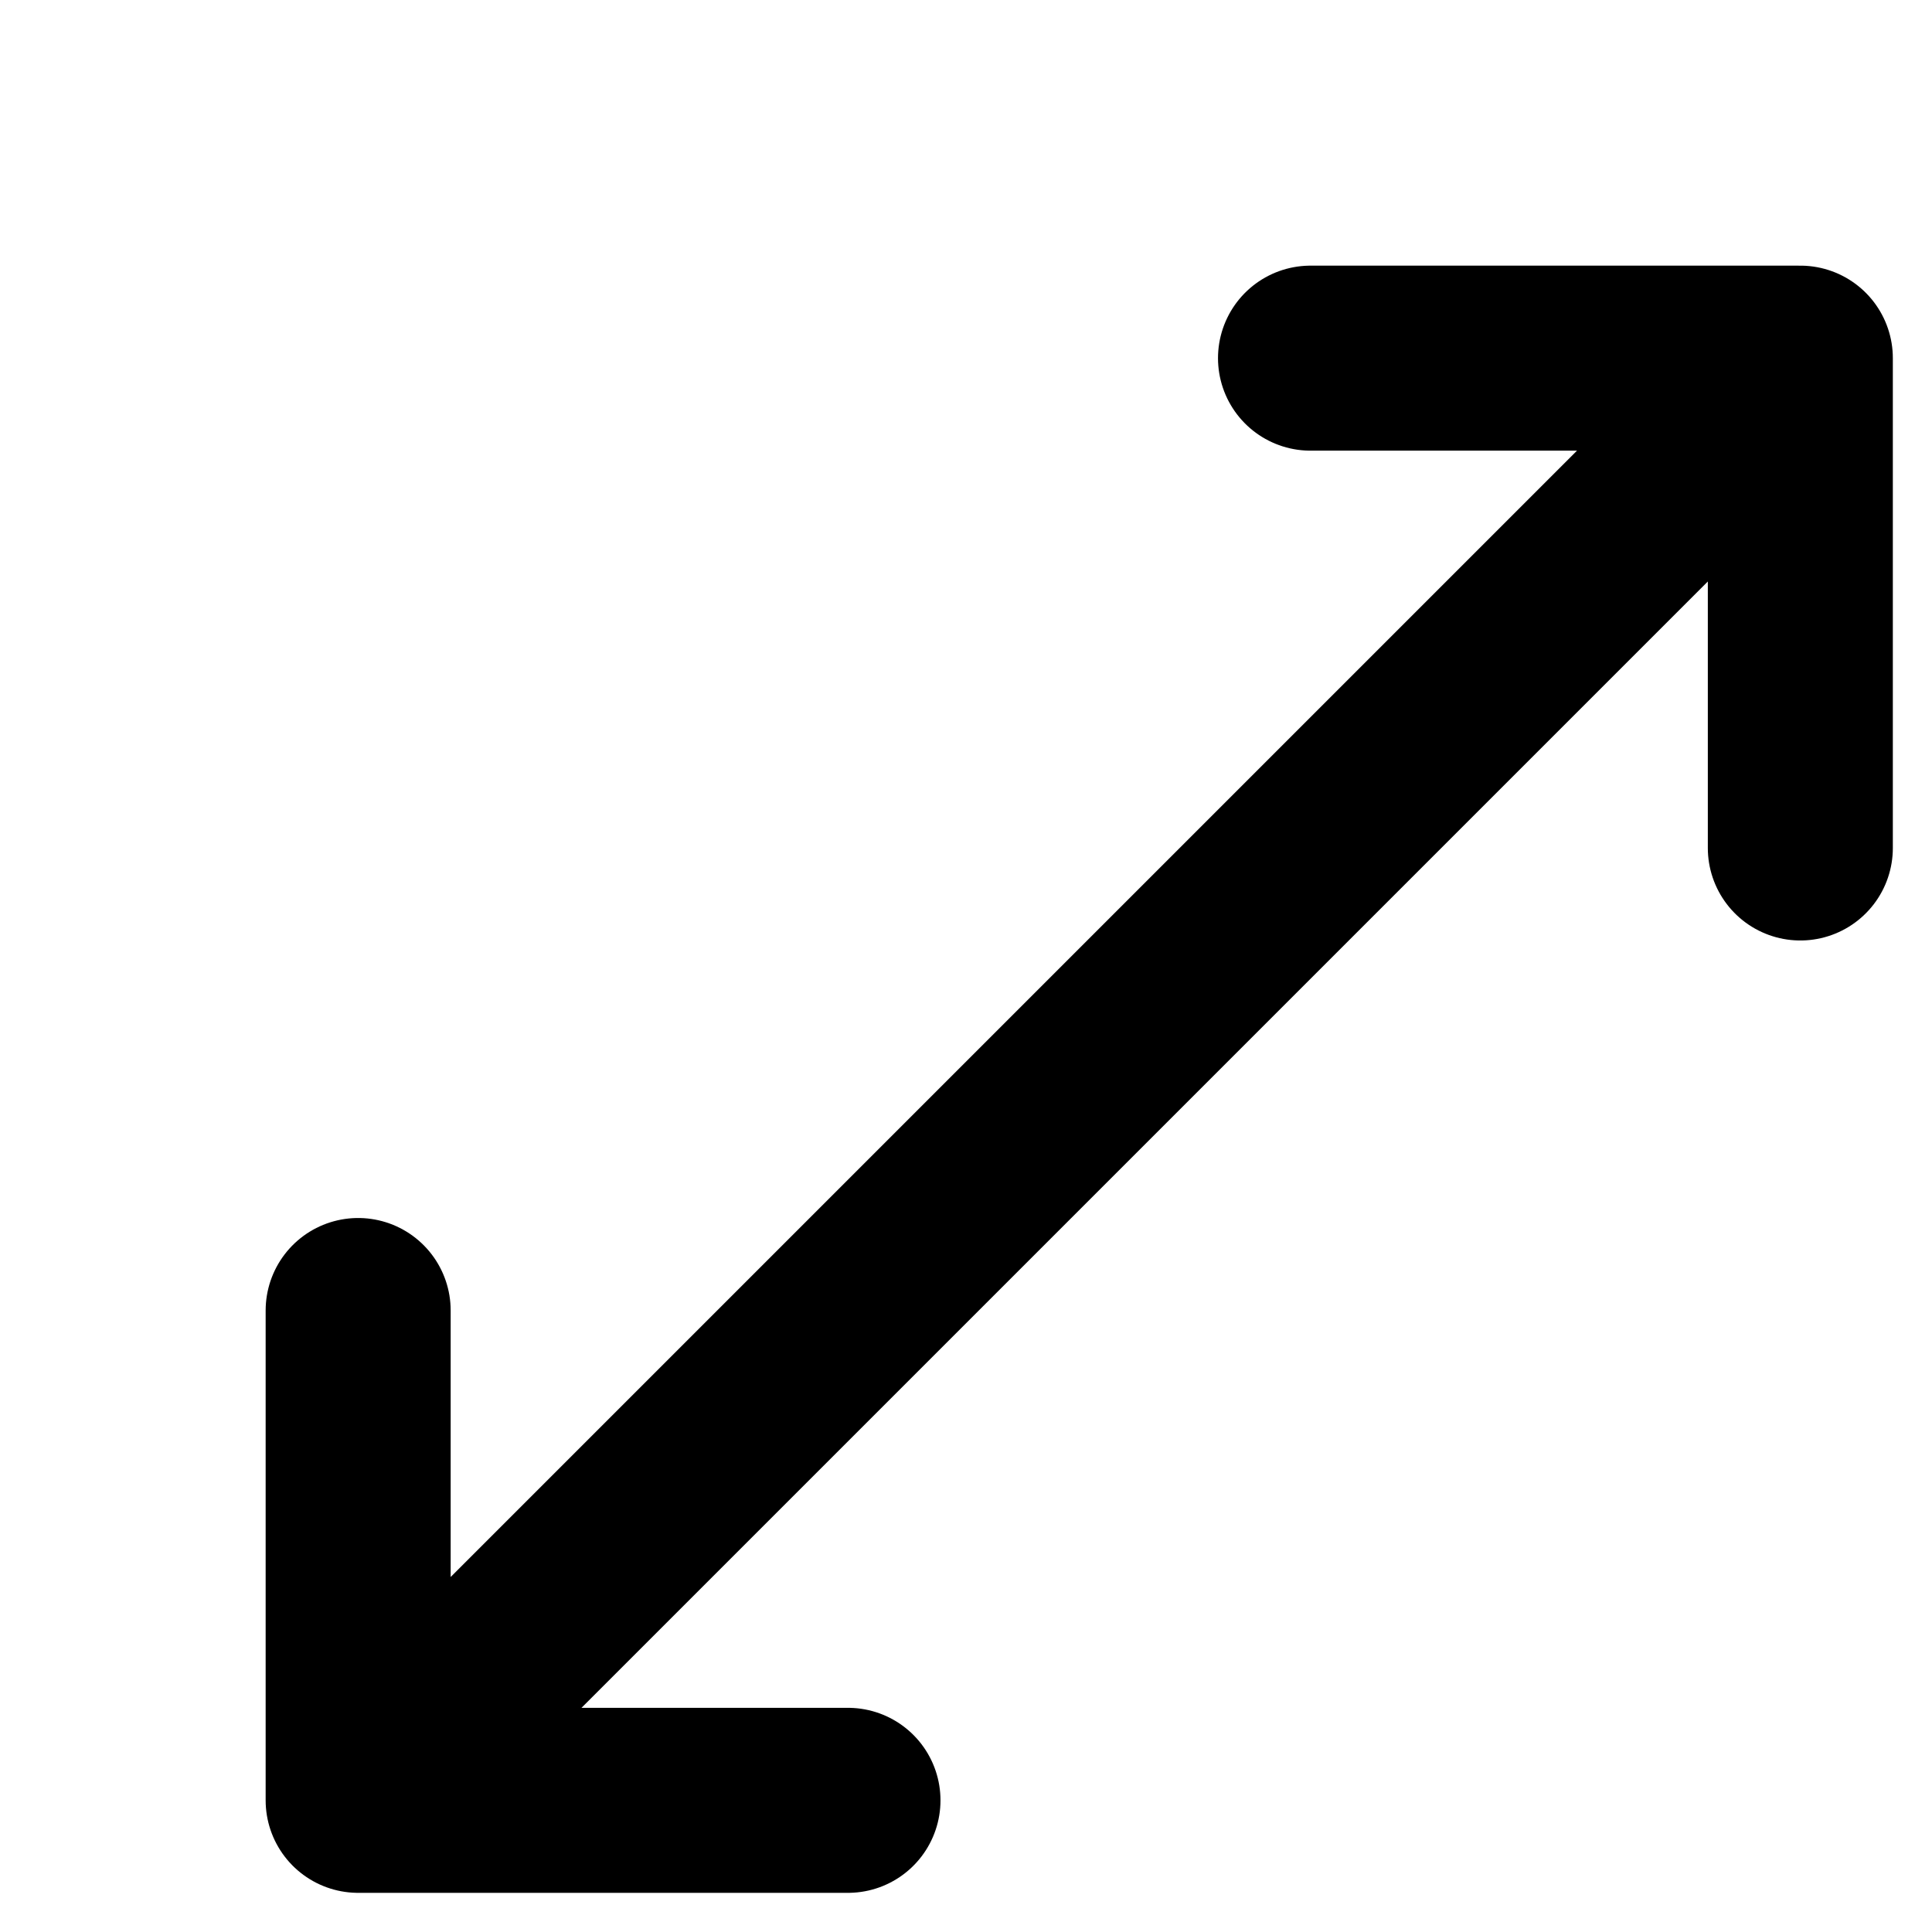
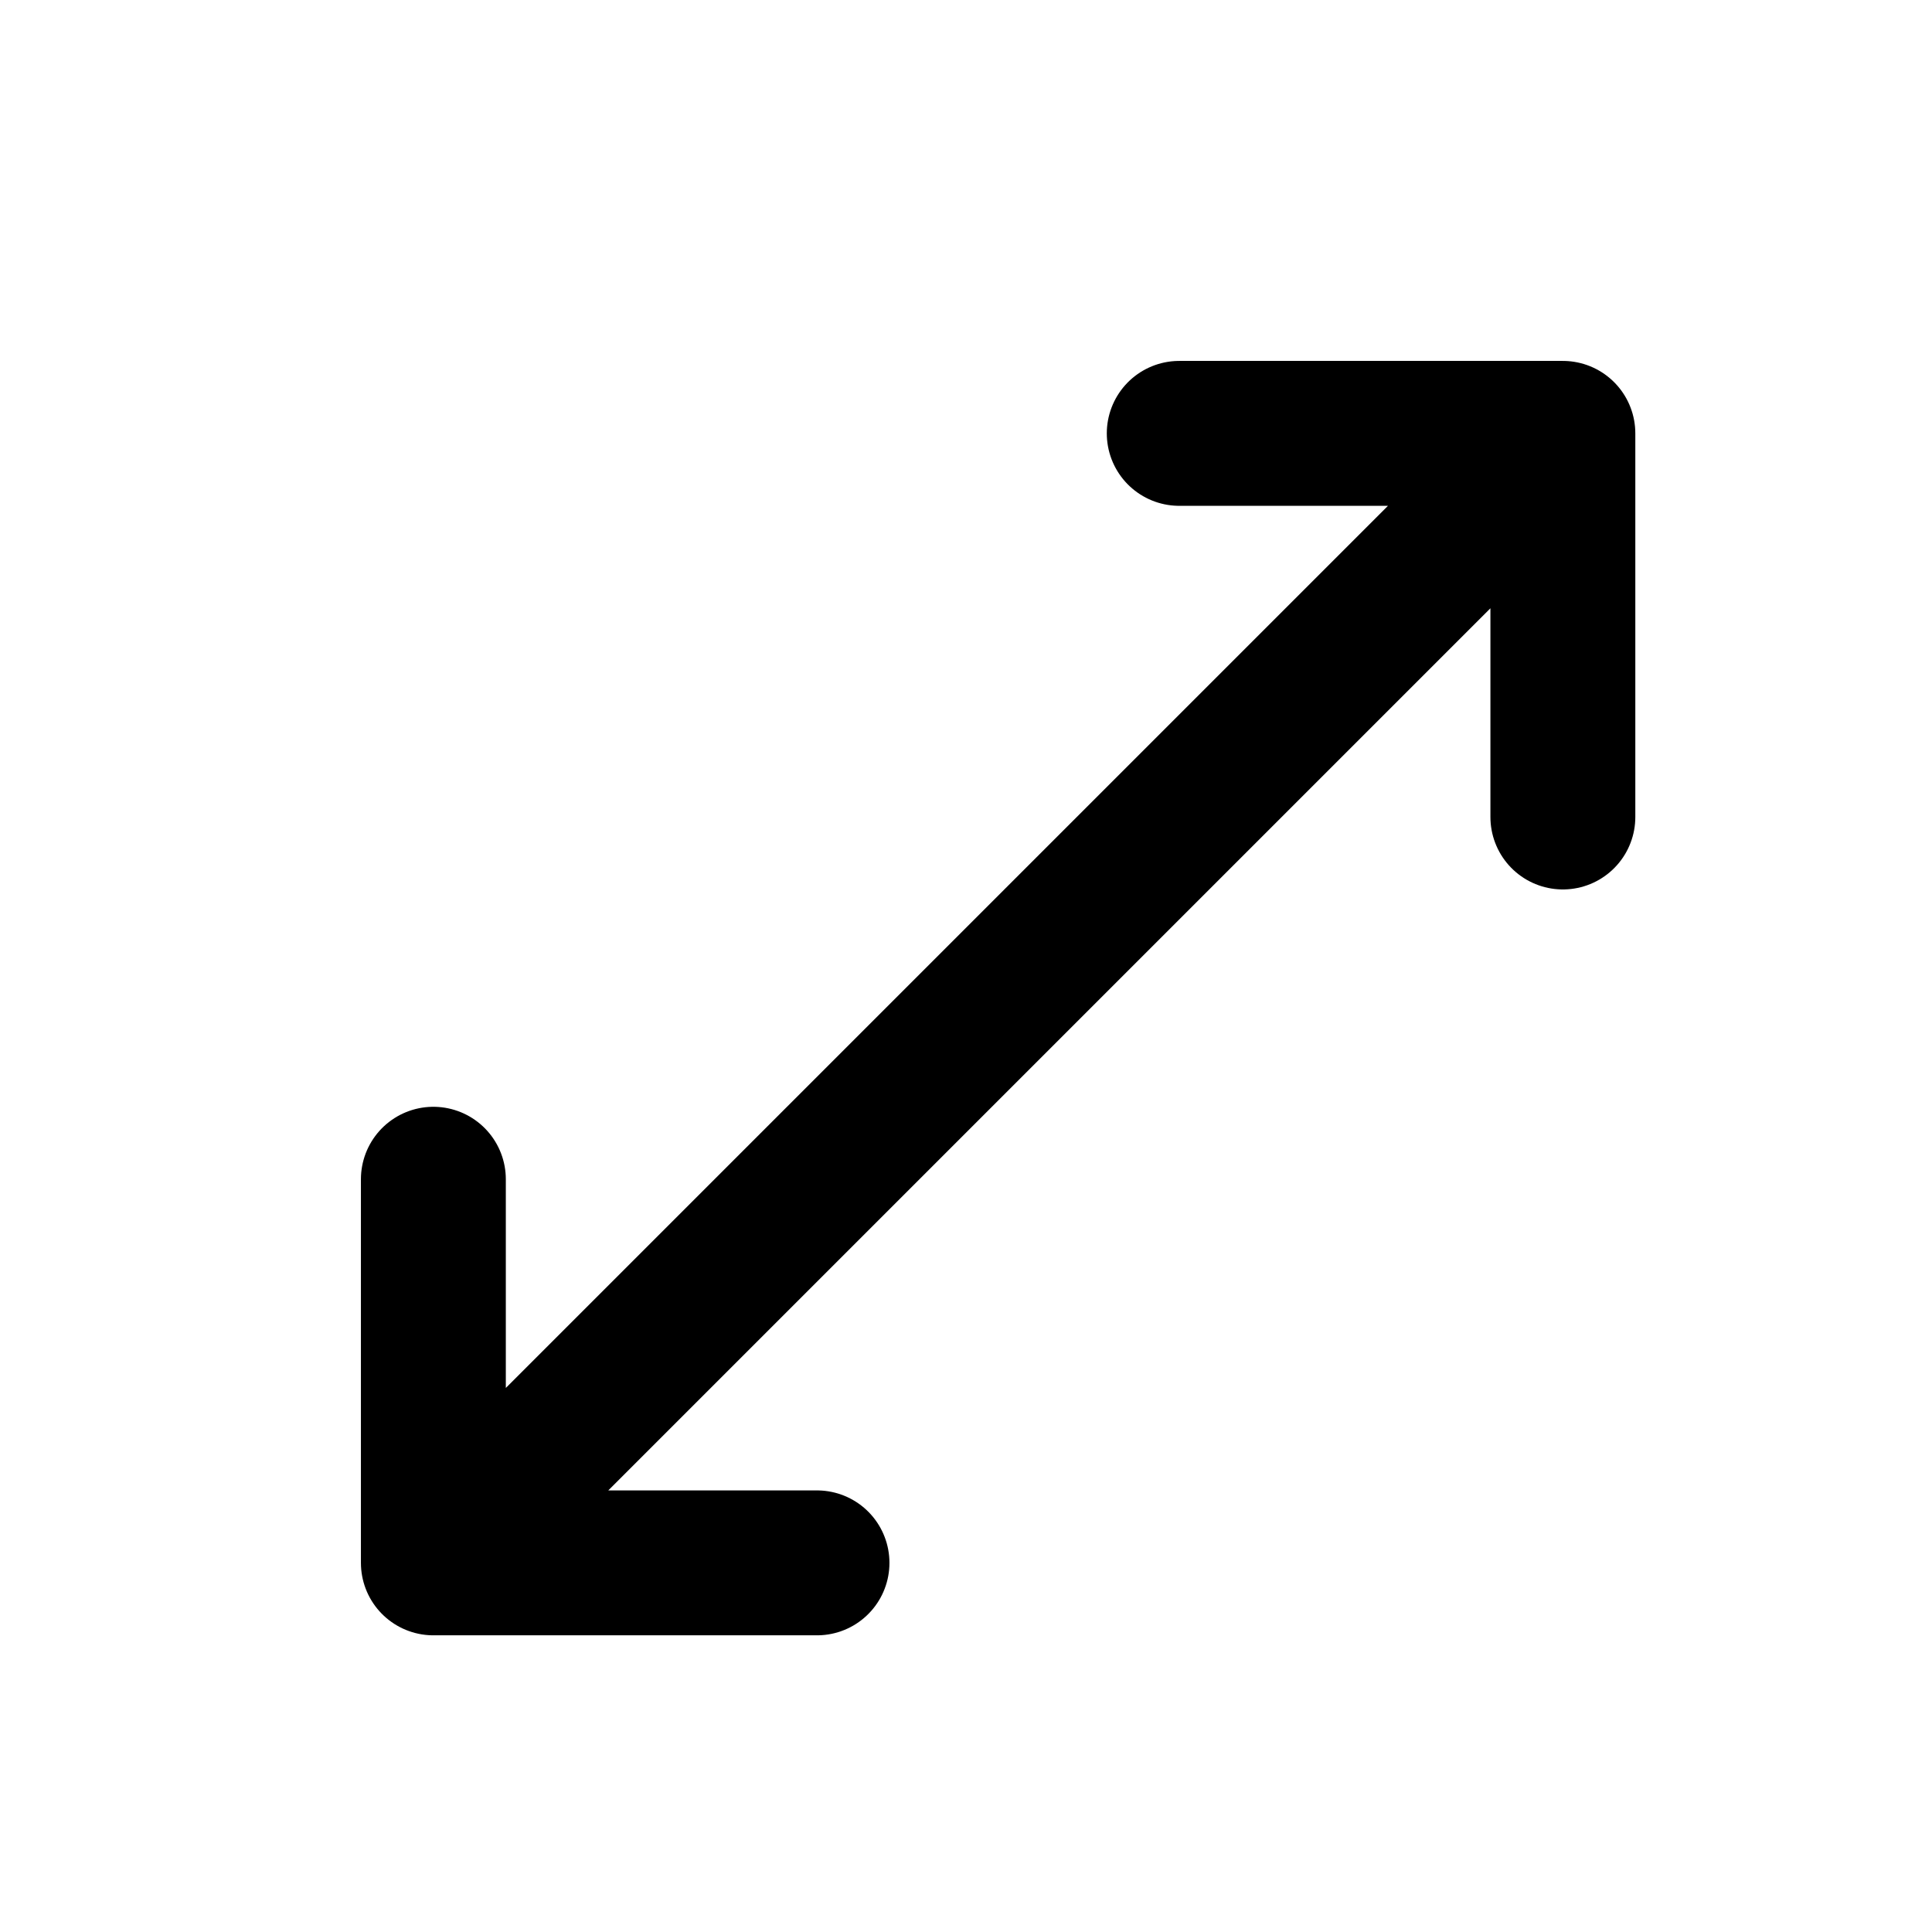
- <svg xmlns="http://www.w3.org/2000/svg" viewBox="0 0 12.531 12.531" fill="none">
-   <path d="M11.677 2.323L2.323 11.677M11.677 2.323L8.5 2.323M11.677 2.323L11.677 5.5M2.323 11.677L5.5 11.677M2.323 11.677L2.323 8.5" stroke="currentColor" stroke-width="1.2" stroke-linecap="round" stroke-linejoin="round" />
+ <svg xmlns="http://www.w3.org/2000/svg" viewBox="0 0 16 16" fill="none">
+   <path d="M12.943 3.589L9.766 3.589M12.943 3.589L12.943 6.766M12.943 3.589L8.266 8.266L3.589 12.943M3.589 12.943L6.766 12.943M3.589 12.943L3.589 9.766" stroke="currentColor" stroke-width="1.2" stroke-linecap="round" stroke-linejoin="round" />
</svg>
